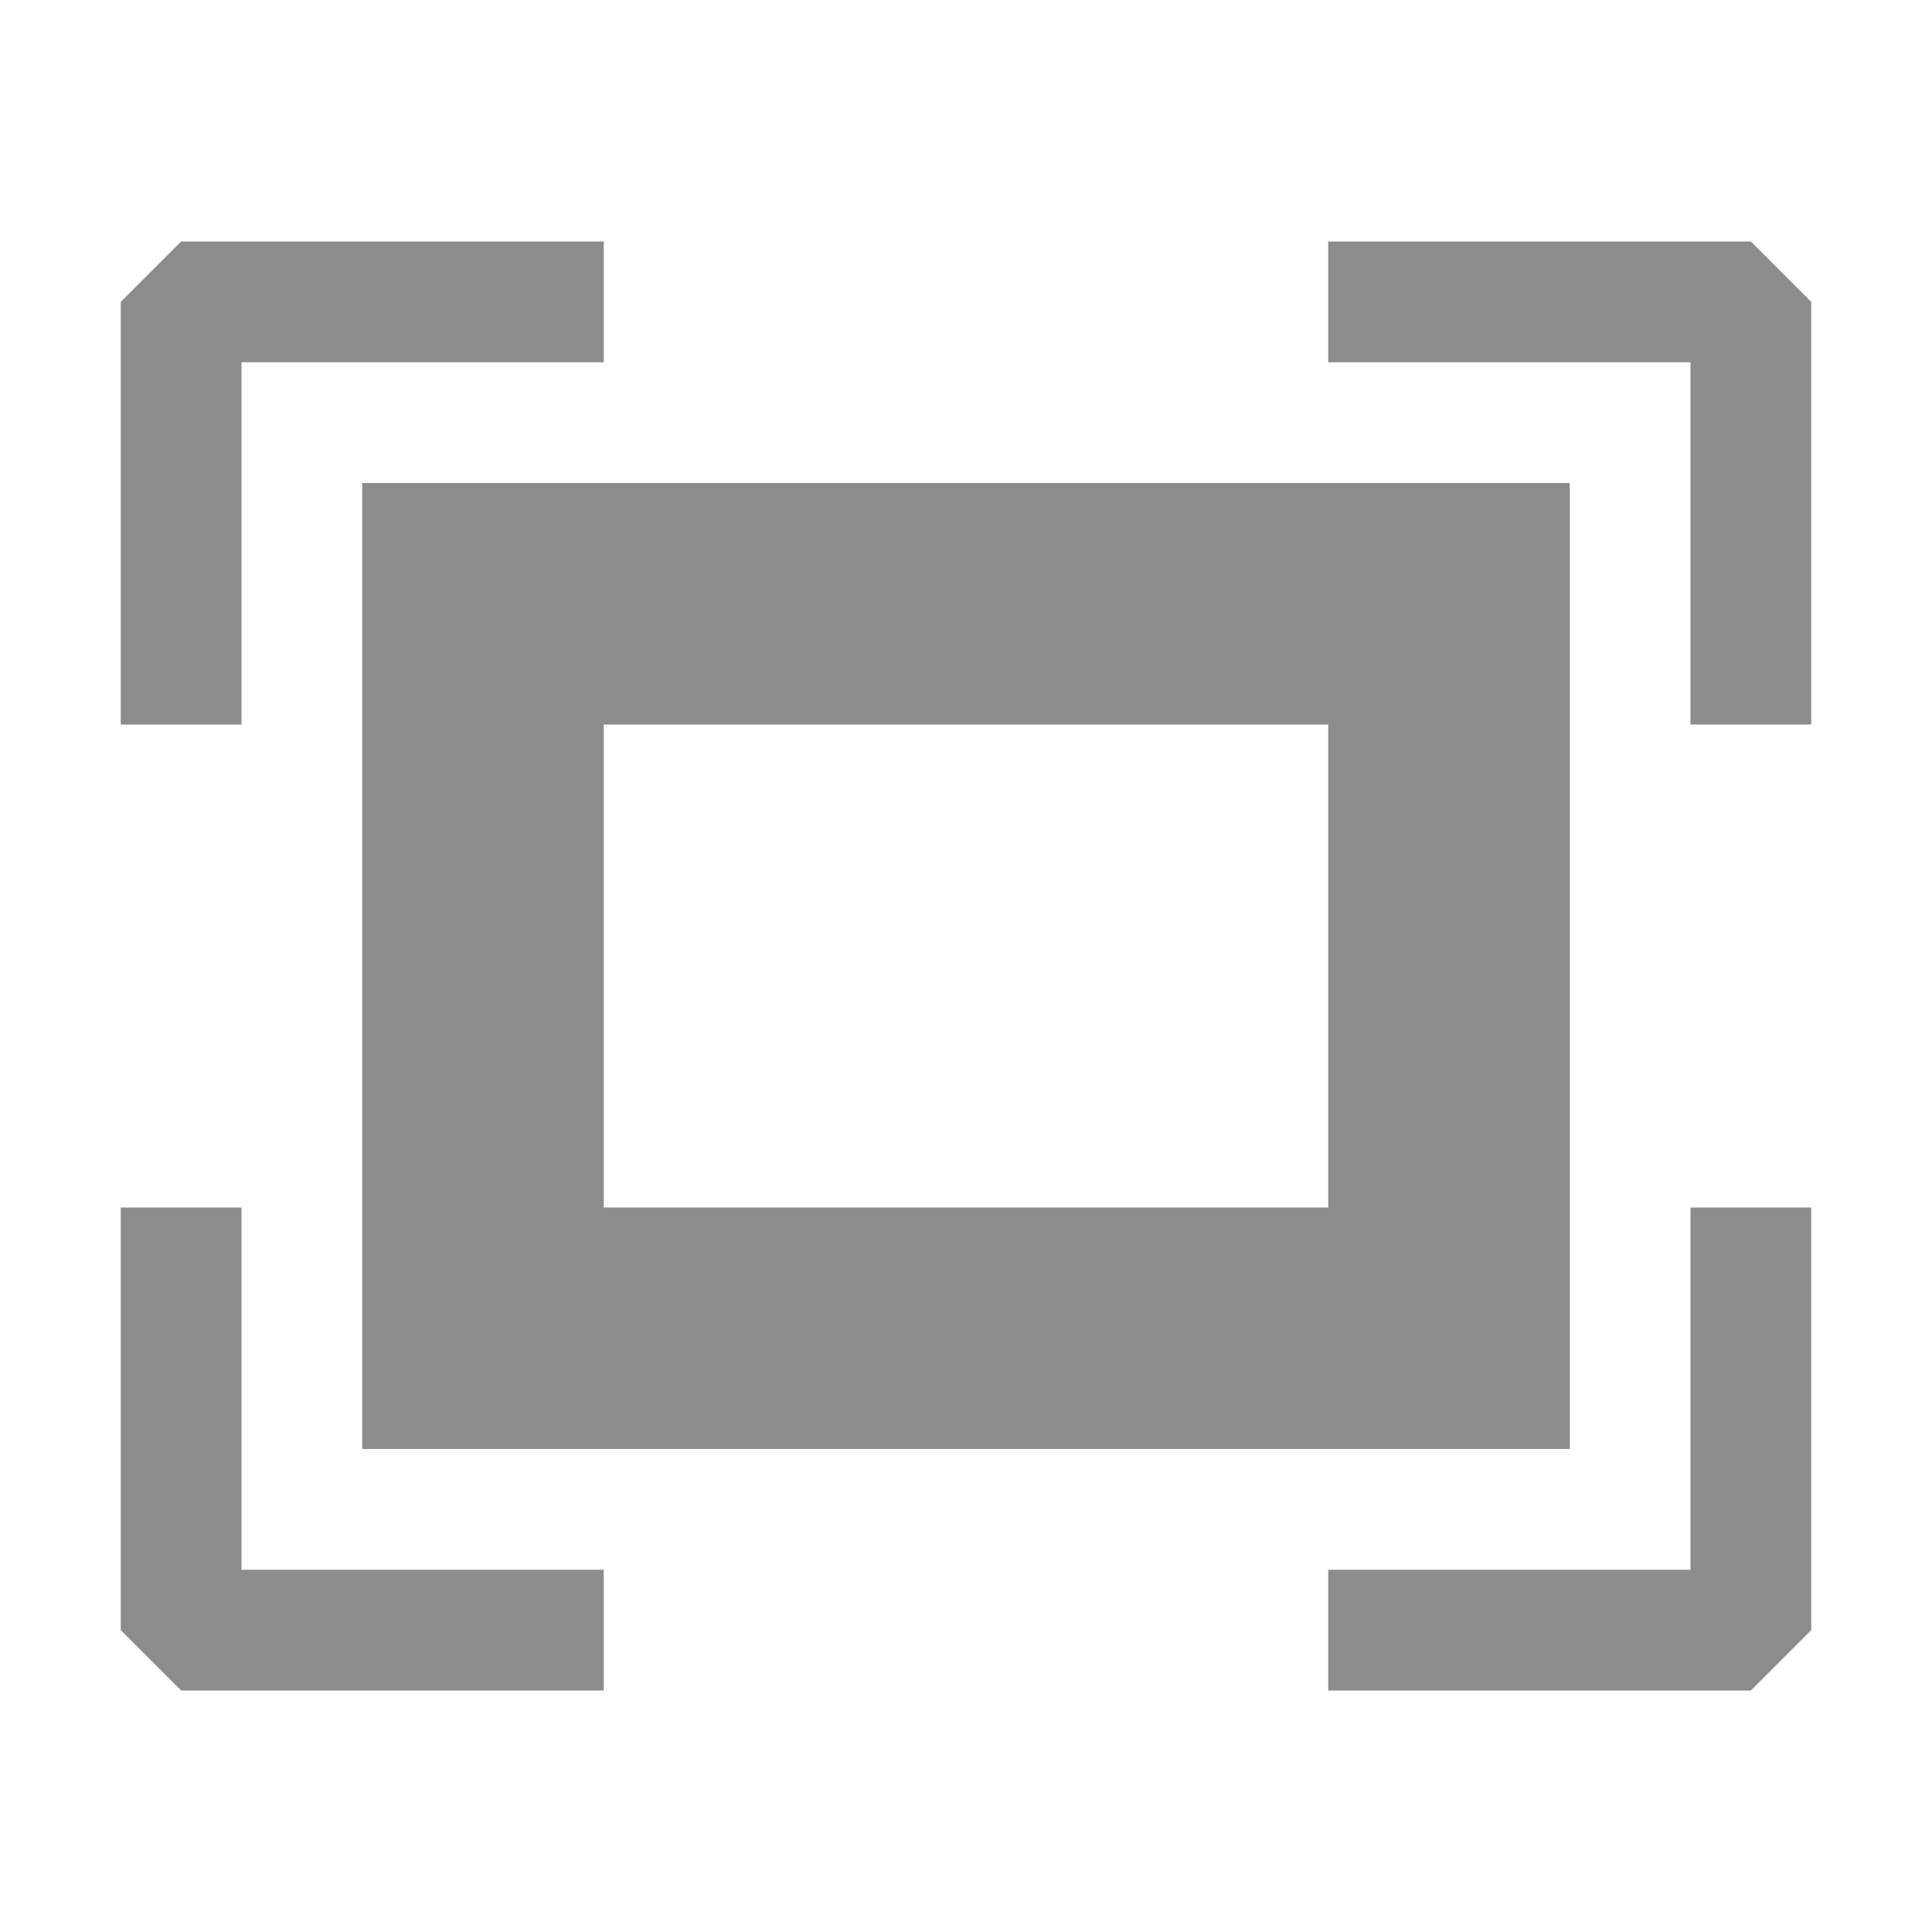
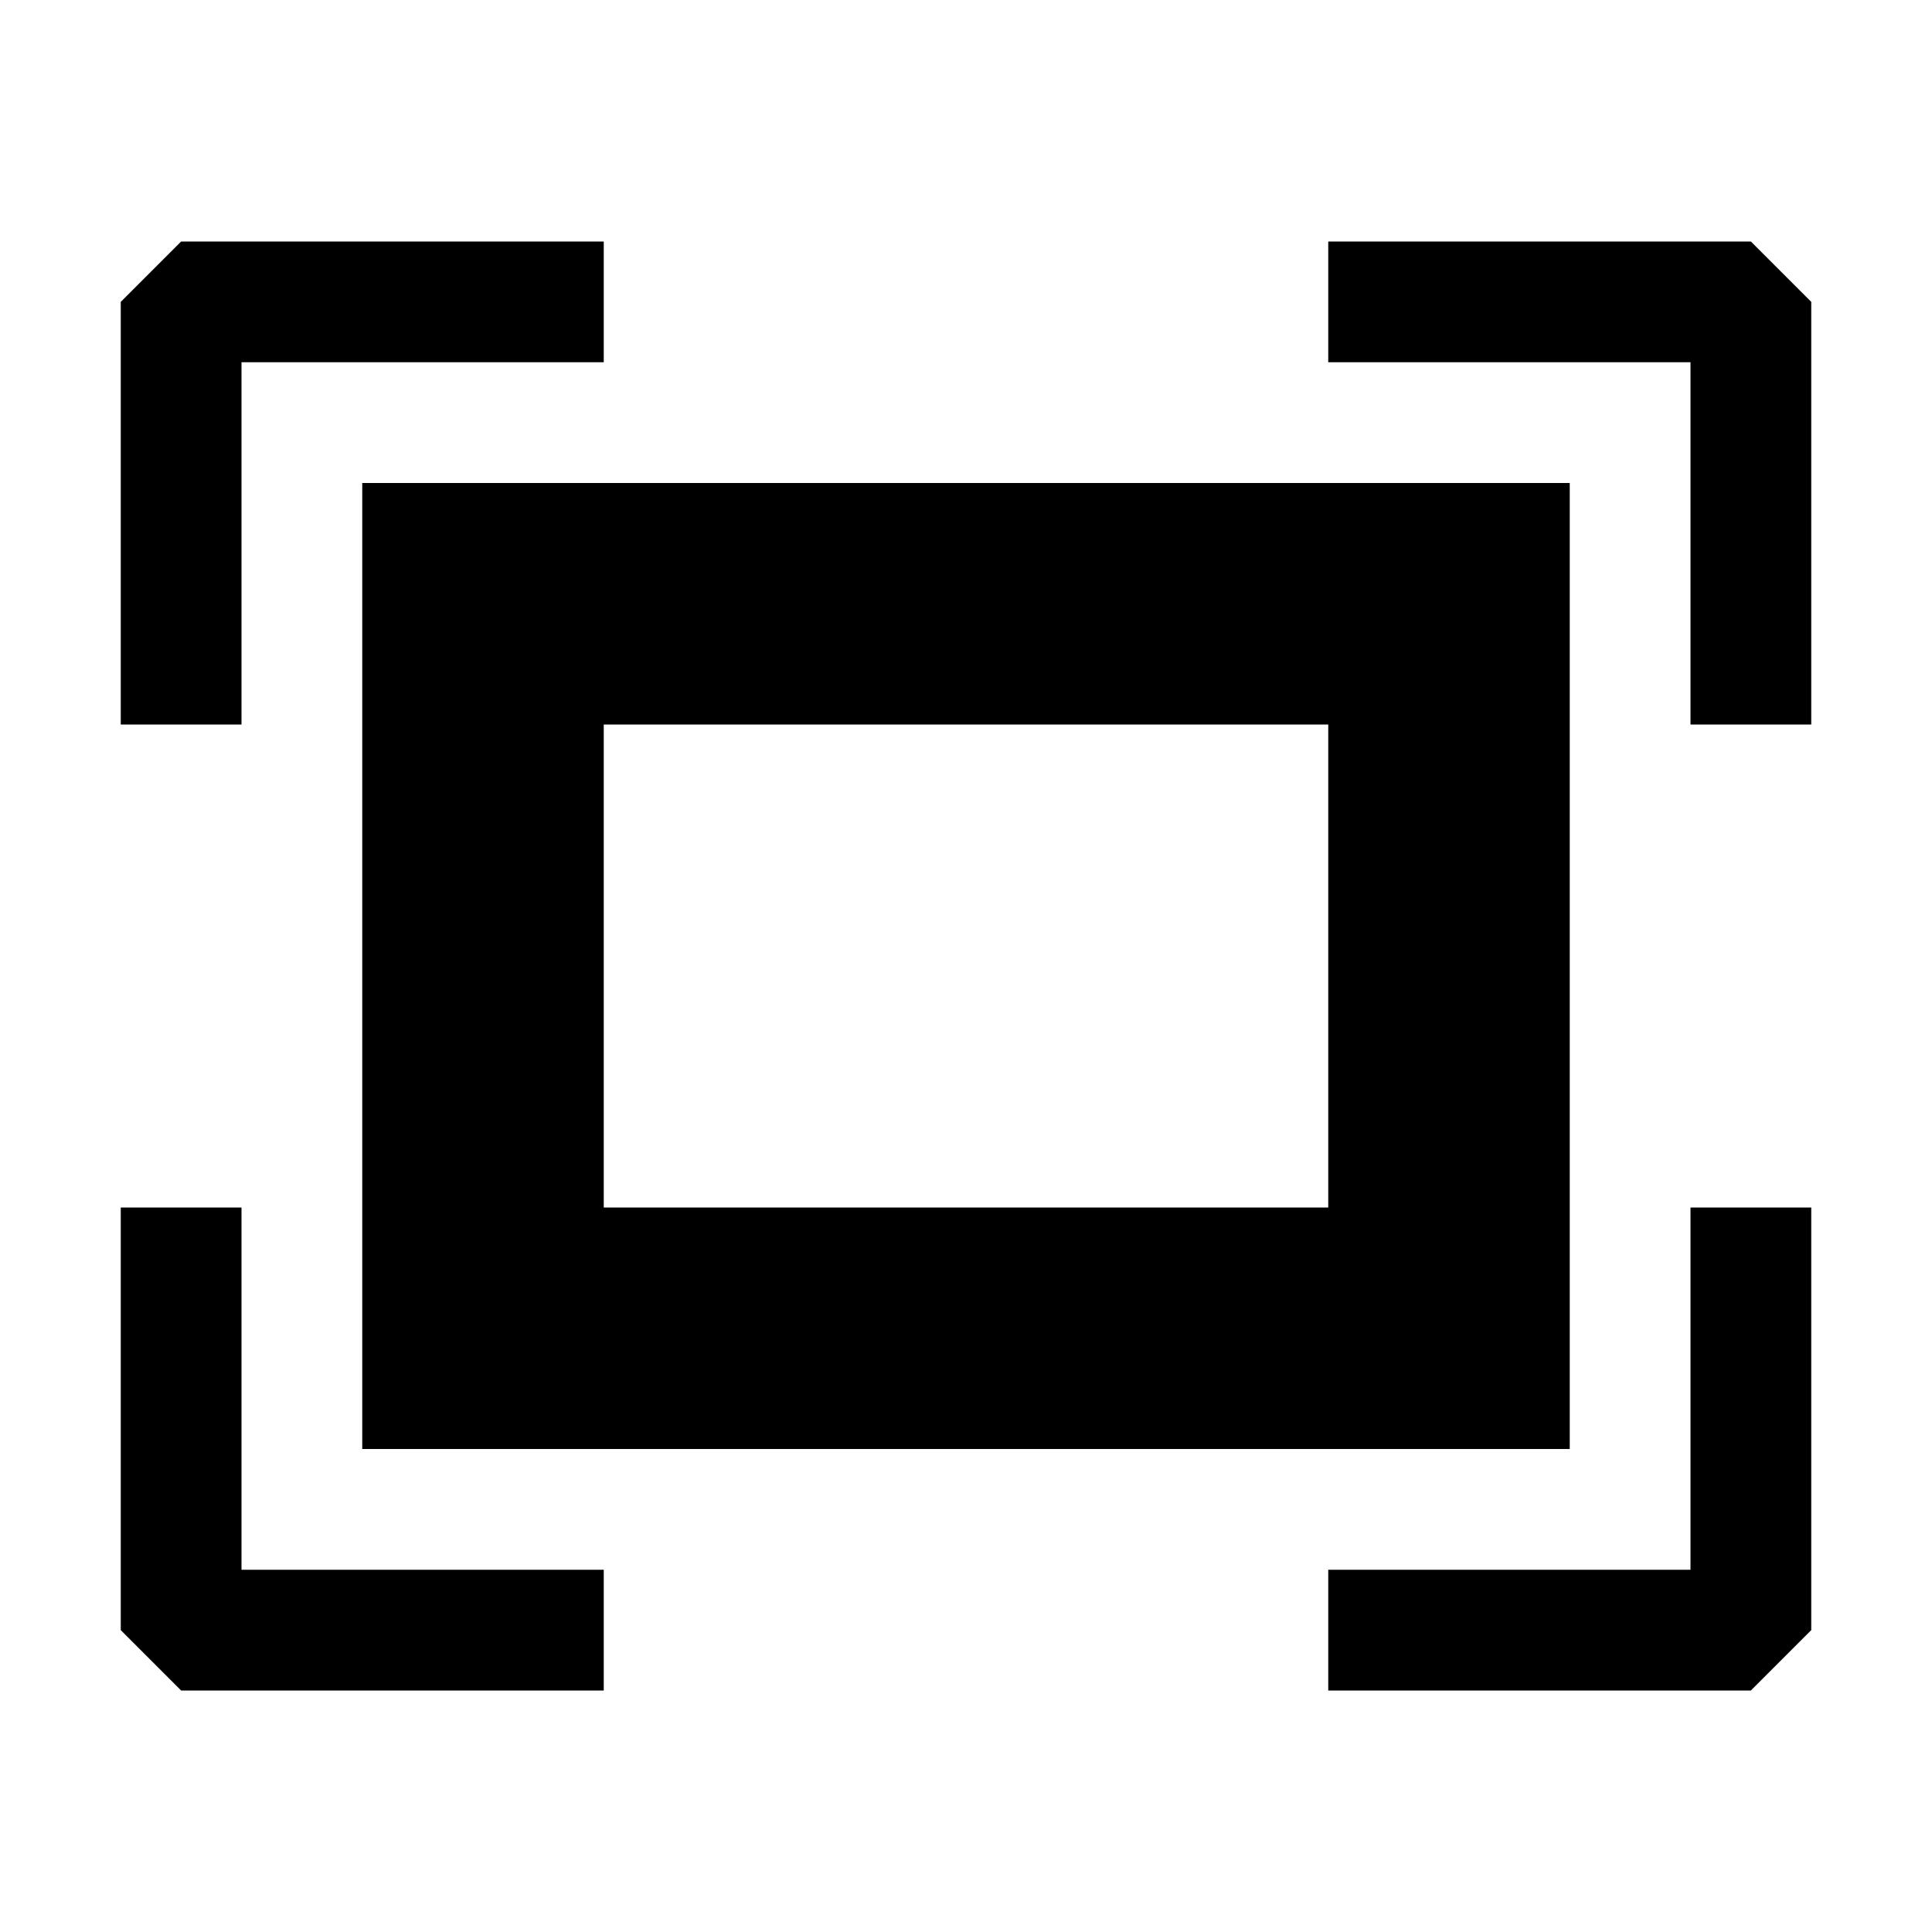
- <svg xmlns="http://www.w3.org/2000/svg" width="1em" height="1em" aria-hidden="true" class="re-screen" color="#00000073" viewBox="0 0 16 16">
-   <path fill="currentColor" d="M3 12h10V4H3zm2-6h6v4H5zM2 6H1V2.5l.5-.5H5v1H2zm13-3.5V6h-1V3h-3V2h3.5zM14 10h1v3.5l-.5.5H11v-1h3zM2 13h3v1H1.5l-.5-.5V10h1z" />
+ <svg xmlns="http://www.w3.org/2000/svg" width="1em" height="1em" aria-hidden="true" class="re-screen" color="" viewBox="0 0 16 16">
+   <path fill="" d="M3 12h10V4H3zm2-6h6v4H5zM2 6H1V2.5l.5-.5H5v1H2zm13-3.5V6h-1V3h-3V2h3.5zM14 10h1v3.5l-.5.5H11v-1h3zM2 13h3v1H1.5l-.5-.5V10h1z" />
</svg>
